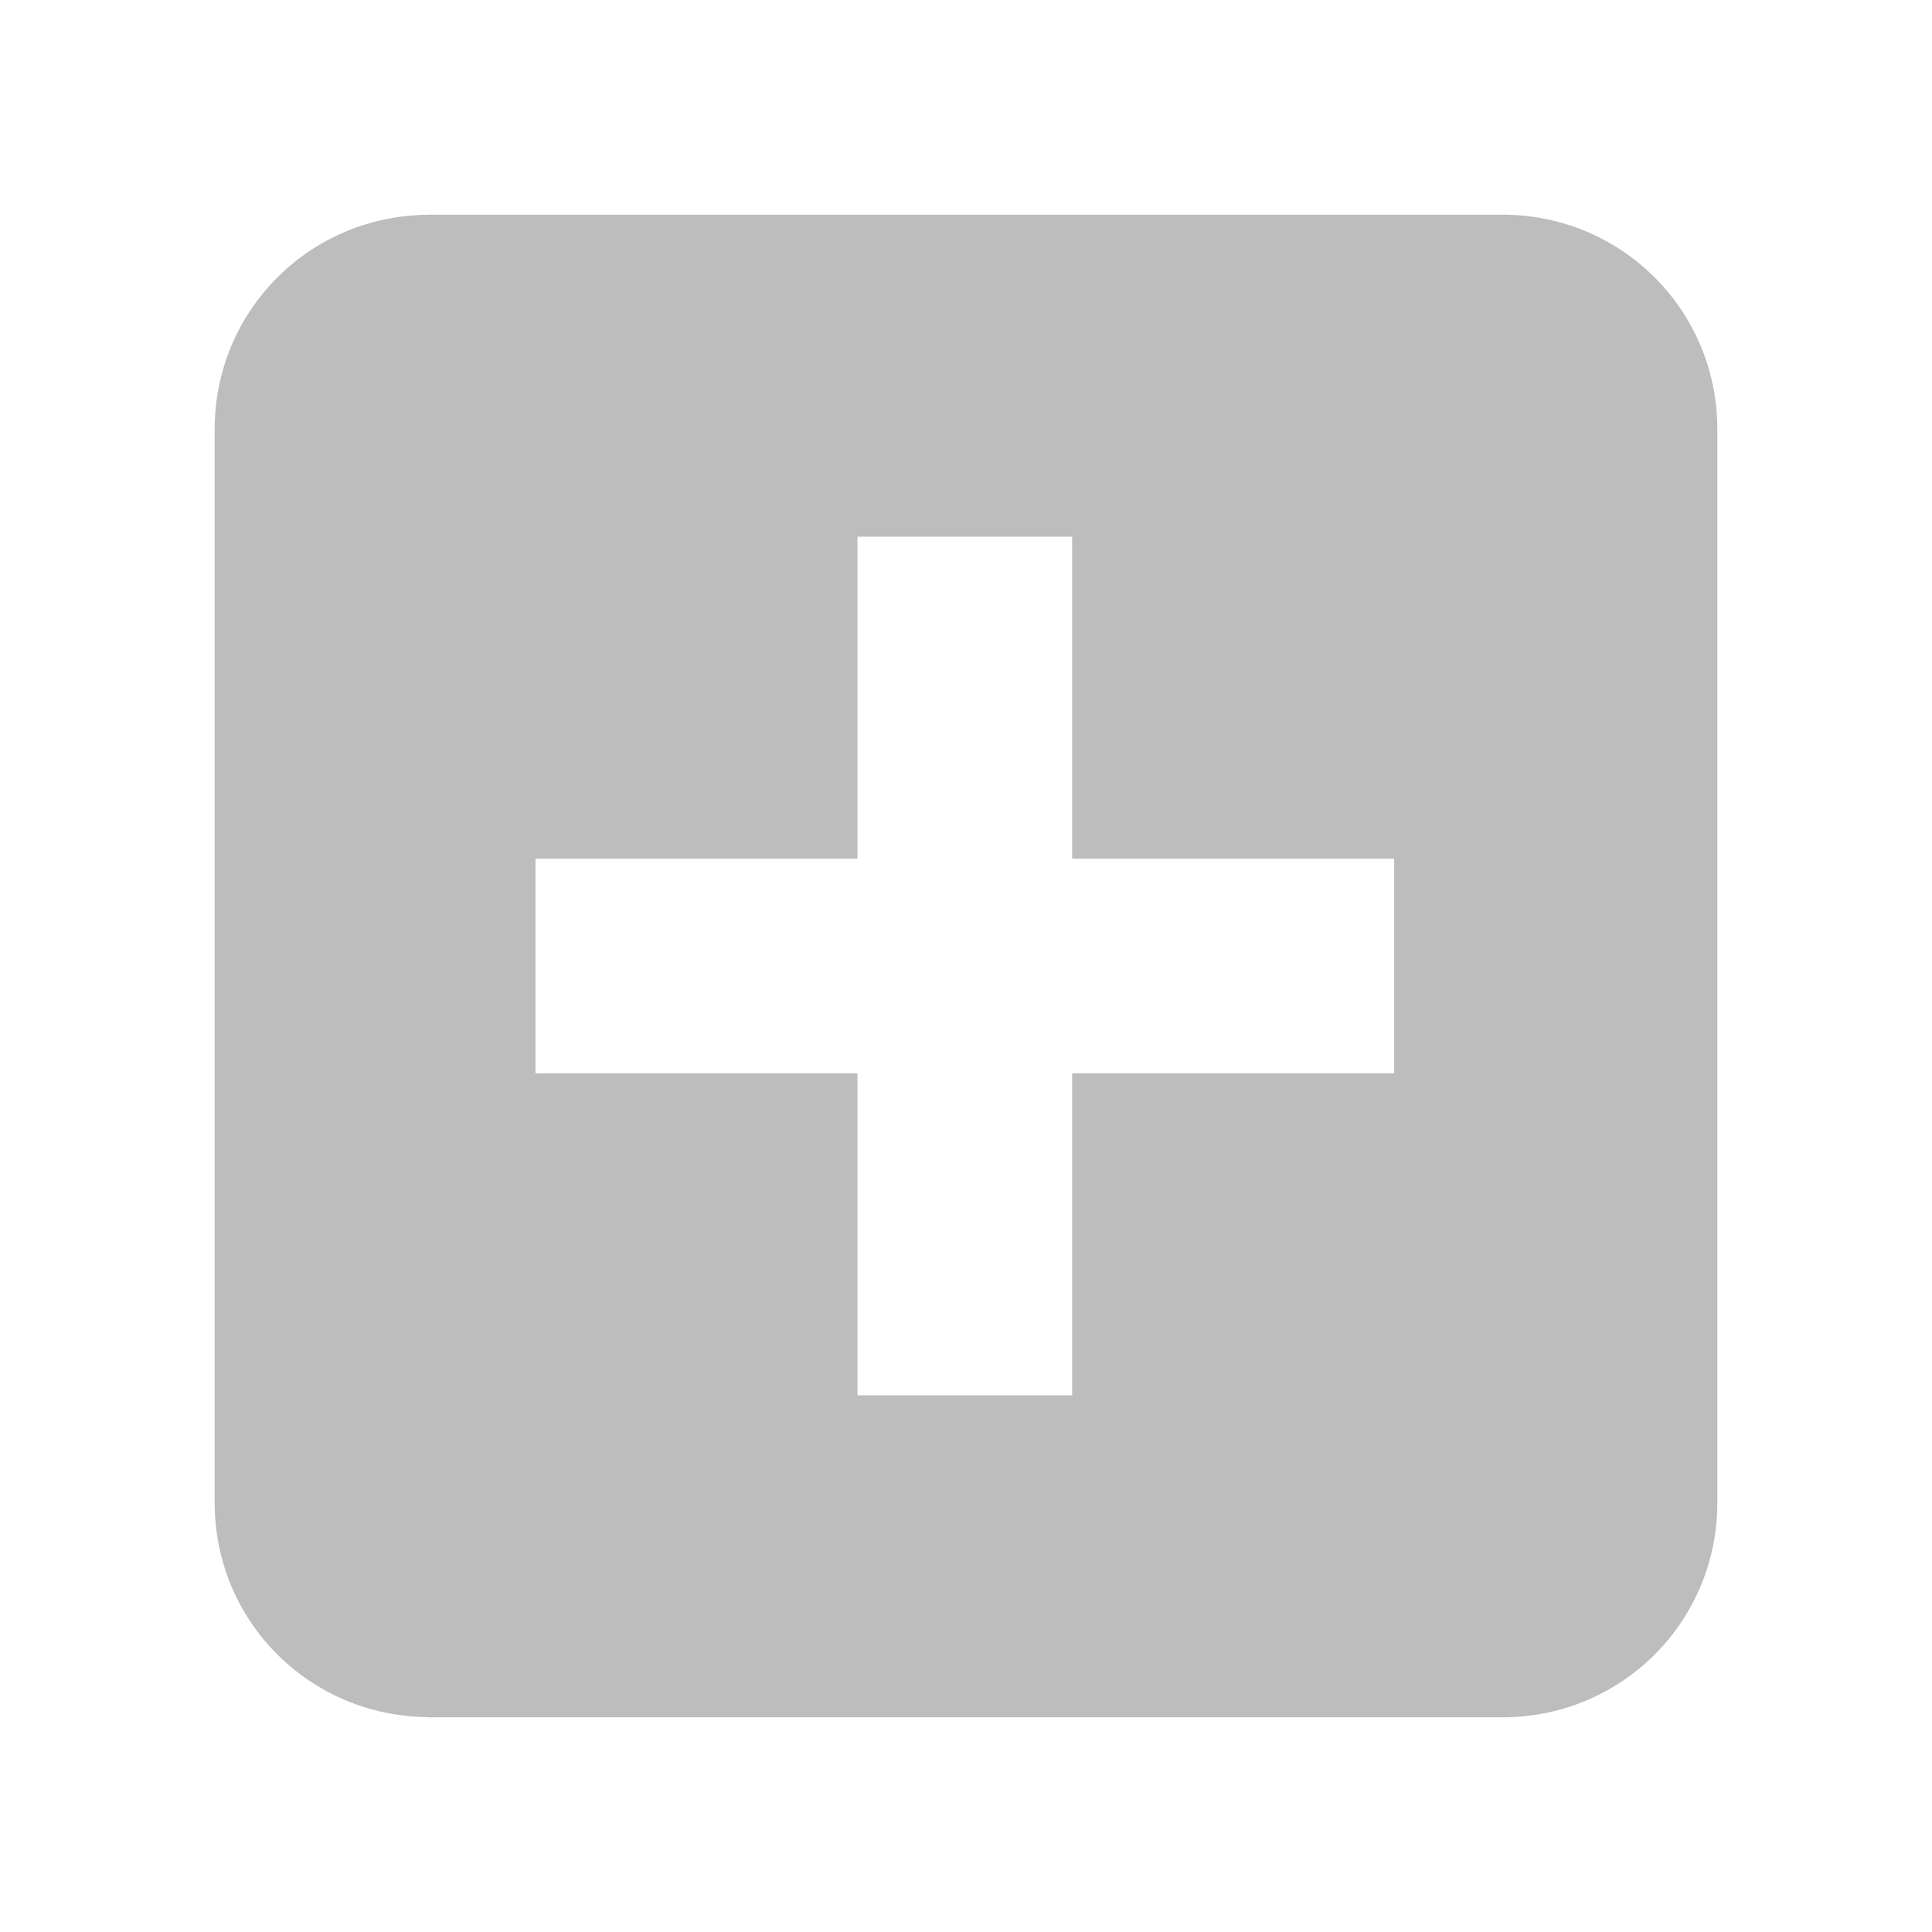
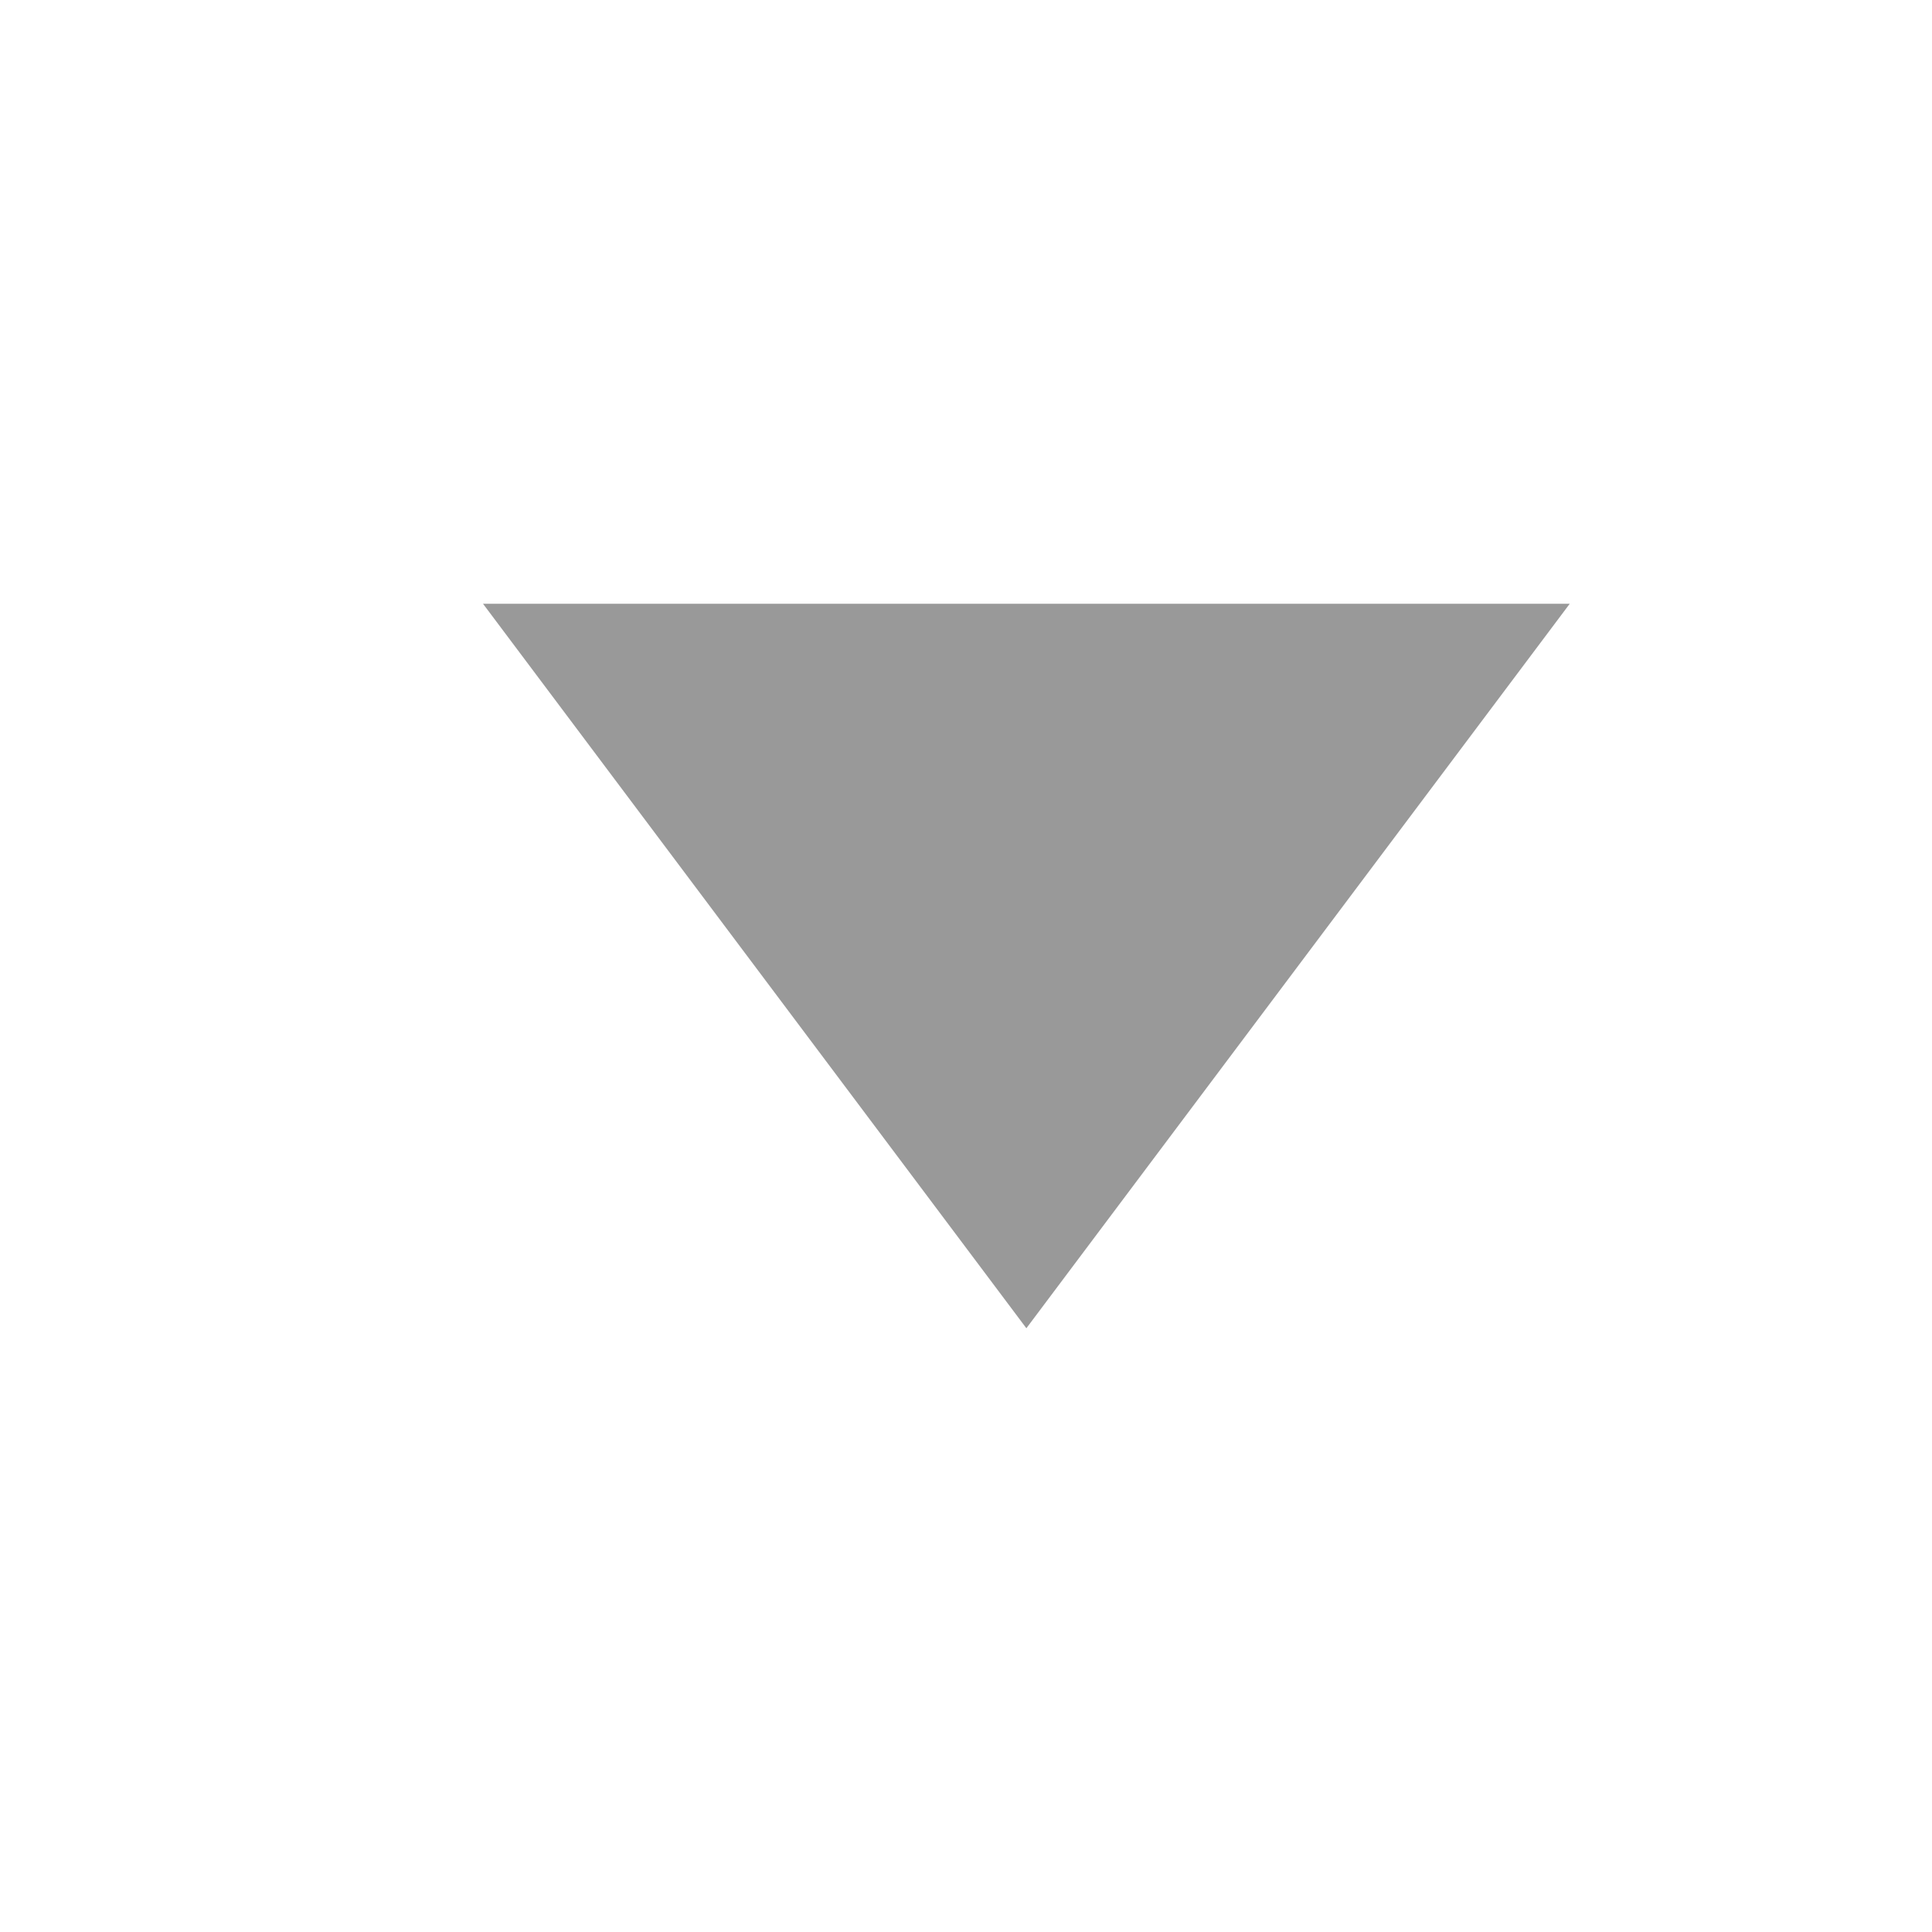
- <svg xmlns="http://www.w3.org/2000/svg" viewBox="0 0 18 18" version="1.1">
+ <svg xmlns="http://www.w3.org/2000/svg" viewBox="0 0 16 16" version="1.1">
  <defs />
-   <g stroke="none" stroke-width="1" fill-rule="evenodd">
-     <g>
-       <path fill="#bdbdbd" d="M13.997,2 L3.992,2 L3.992,2.001 C2.885,2.007 2,2.894 2,4 L2,14 C2,15.103 2.88,15.986 3.982,15.998 L3.982,16 L13.997,16 C15.108,16 16,15.11 16,14 L16,4 C16,2.89 15.108,2 13.997,2 L13.997,2 Z M12.989,10 L9.989,10 L9.989,13 L7.989,13 L7.989,10 L4.989,10 L4.989,8 L7.989,8 L7.989,5 L9.989,5 L9.989,8 L12.989,8 L12.989,10 L12.989,10 Z" />
+   <g stroke="none" stroke-width="1" fill="none" fill-rule="evenodd">
+     <g fill="#999999">
+       <path d="M13,5 L4,5 L8.5,11 L13,5 L13,5 Z" />
    </g>
  </g>
</svg>
